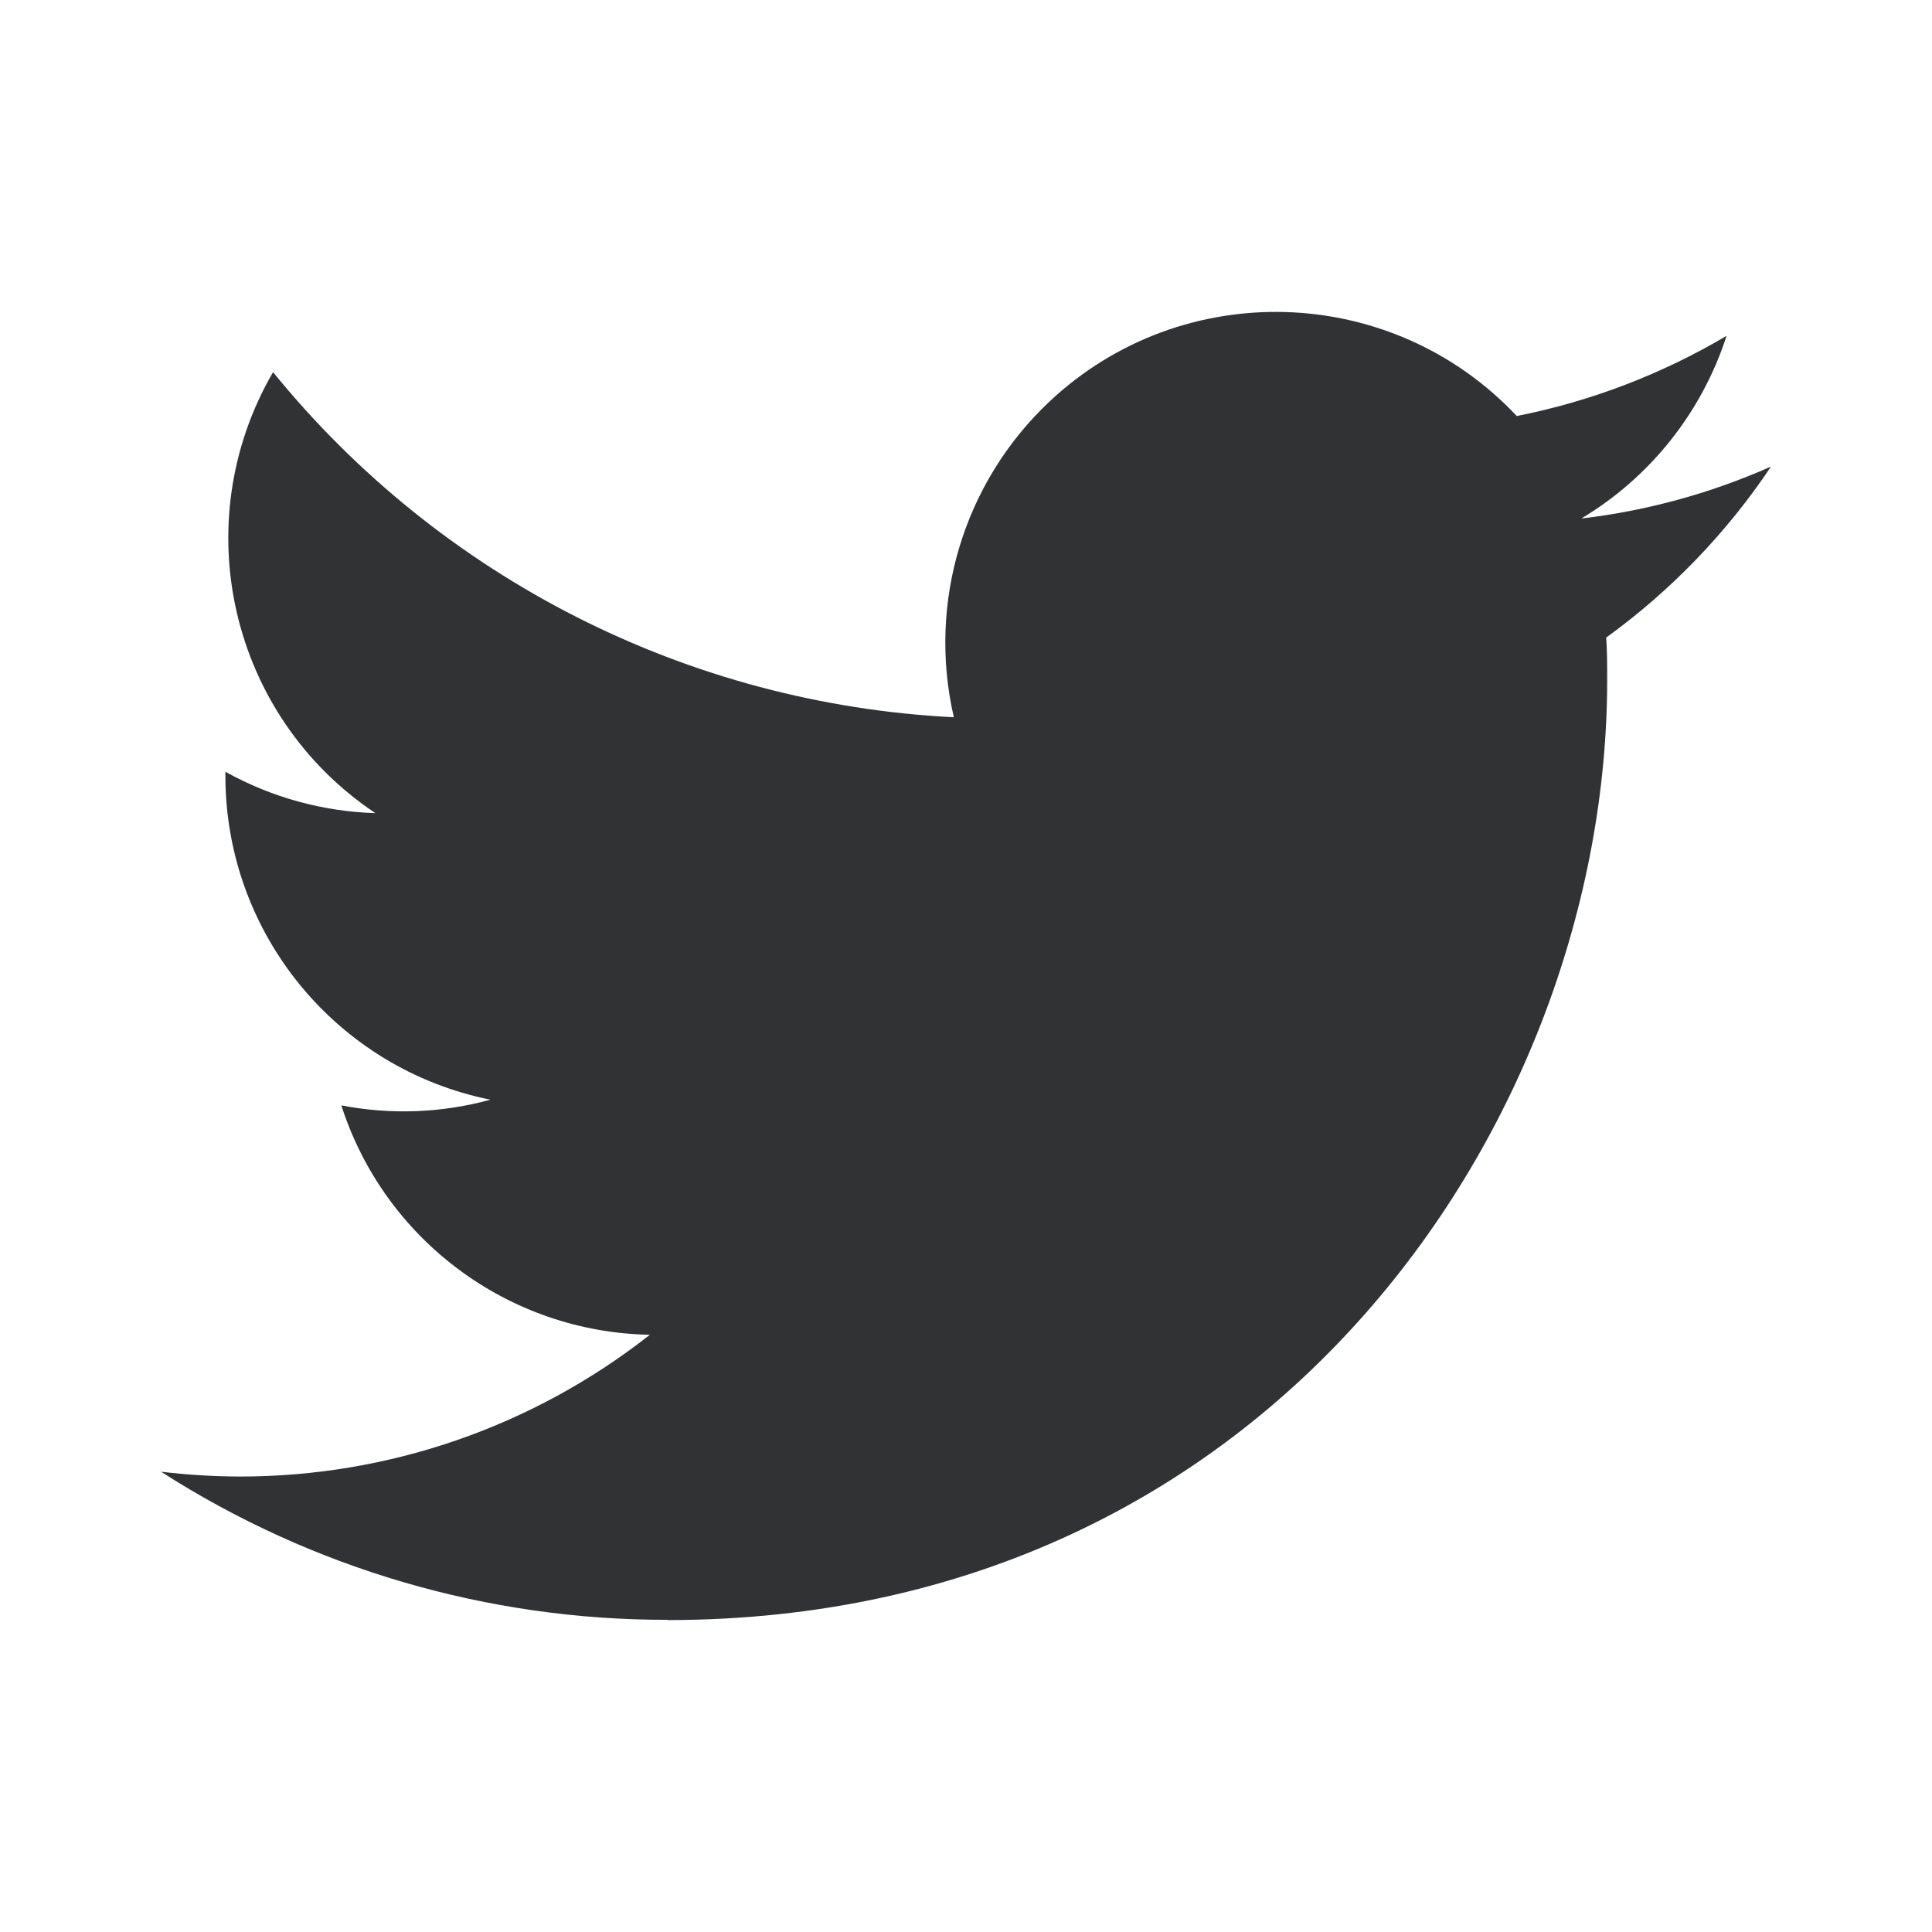
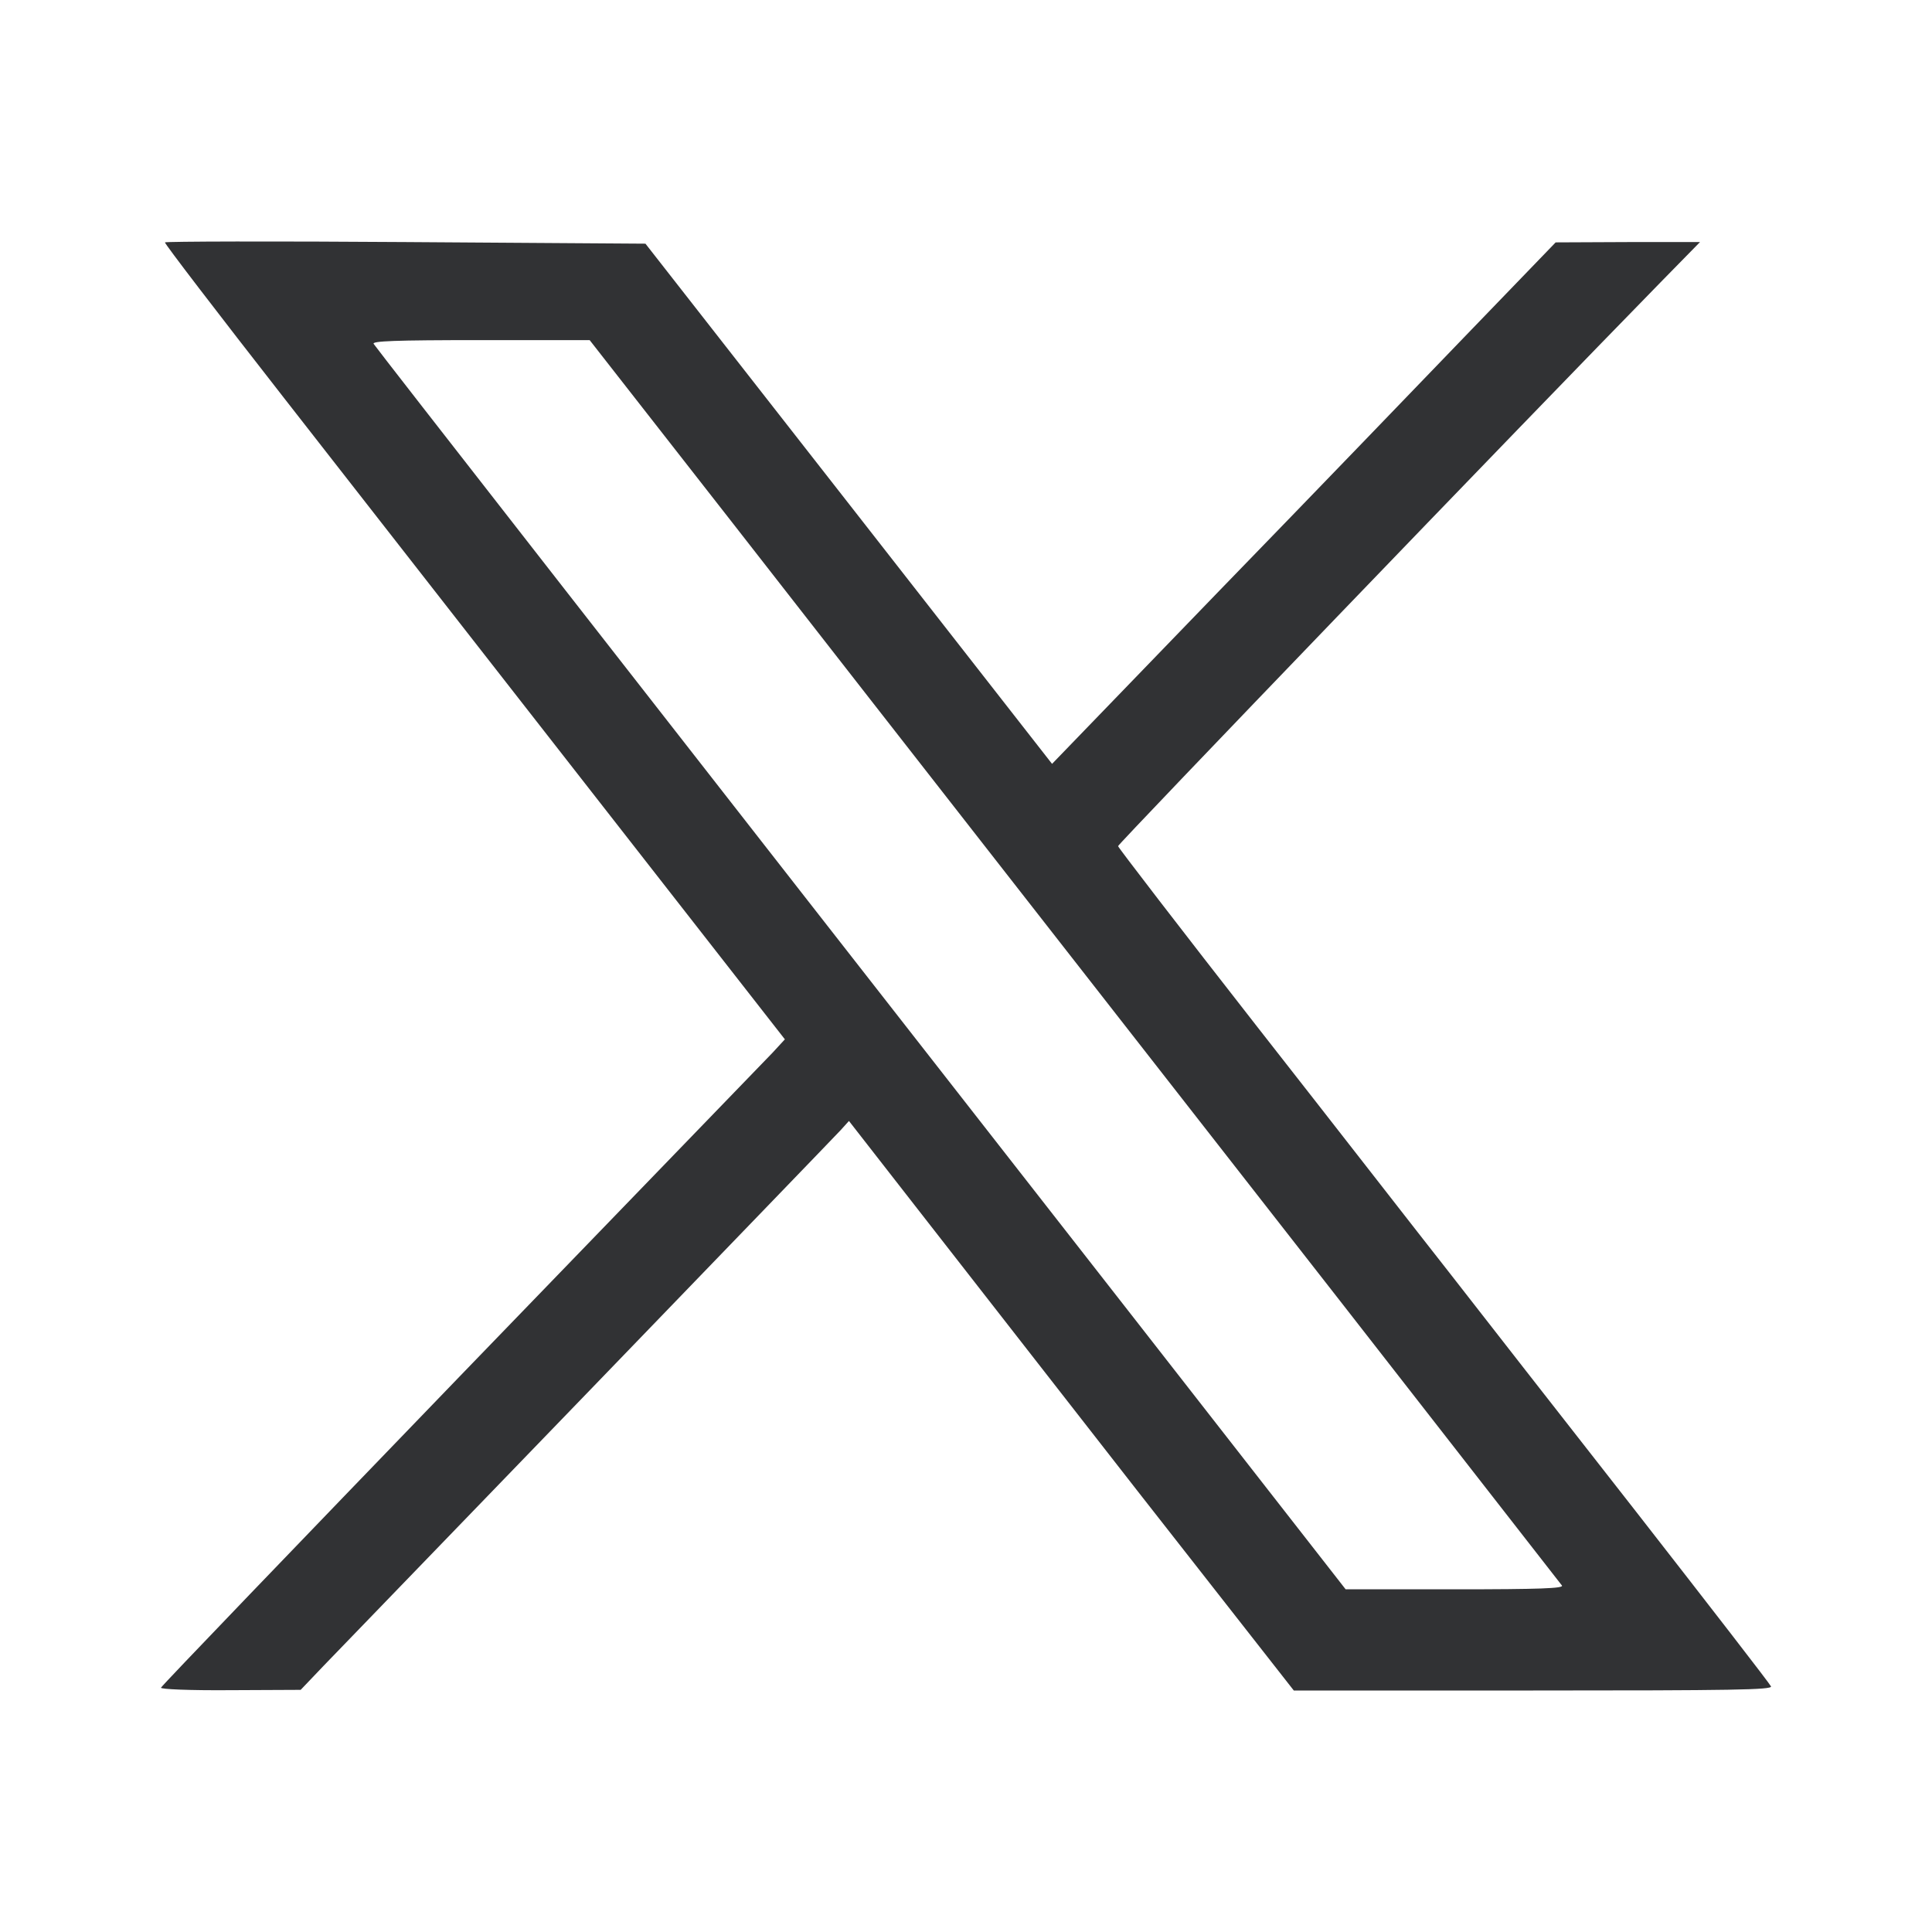
<svg xmlns="http://www.w3.org/2000/svg" width="24" height="24" viewBox="0 0 24 24" fill="none">
-   <path fill-rule="evenodd" clip-rule="evenodd" d="M8.29 20.125C15.837 20.125 19.965 13.873 19.965 8.45C19.965 8.272 19.965 8.096 19.953 7.92C20.756 7.339 21.449 6.62 22 5.796C21.251 6.128 20.457 6.346 19.644 6.441C20.5 5.929 21.141 5.122 21.448 4.172C20.642 4.649 19.761 4.986 18.842 5.168C17.288 3.516 14.688 3.436 13.036 4.989C11.971 5.992 11.519 7.485 11.849 8.91C8.55 8.745 5.476 7.187 3.392 4.623C2.303 6.498 2.859 8.896 4.663 10.101C4.01 10.081 3.371 9.905 2.8 9.587V9.639C2.801 11.593 4.178 13.274 6.092 13.661C5.488 13.826 4.854 13.851 4.24 13.731C4.777 15.403 6.317 16.549 8.073 16.581C6.62 17.724 4.825 18.344 2.977 18.342C2.651 18.341 2.325 18.321 2 18.282C3.877 19.486 6.06 20.125 8.29 20.122" fill="#313234" />
+   <path d="M2.049 3.011C2.041 3.023 2.706 3.891 3.522 4.936C4.338 5.981 6.074 8.205 7.378 9.874L9.75 12.911L9.598 13.076C9.512 13.166 7.768 14.97 5.725 17.083C3.682 19.201 2.004 20.945 2 20.965C1.992 20.984 2.349 21 2.862 20.996L3.735 20.992L4.023 20.69C4.183 20.525 5.668 18.988 7.325 17.272C8.982 15.555 10.386 14.101 10.443 14.039L10.546 13.925L11.366 14.977C11.817 15.555 13.06 17.15 14.127 18.517L16.072 21H19.046C21.52 21 22.016 20.992 22 20.949C21.987 20.918 21.232 19.943 20.322 18.776C19.411 17.613 18.369 16.278 18.008 15.814C17.643 15.351 16.572 13.972 15.62 12.758C14.668 11.54 13.889 10.526 13.889 10.511C13.889 10.483 18.919 5.254 20.629 3.506L21.118 3.007H20.219L19.325 3.011L18.279 4.095C17.704 4.692 16.297 6.154 15.149 7.336L13.069 9.489L10.546 6.26L8.018 3.027L5.044 3.007C3.407 2.995 2.057 2.999 2.049 3.011ZM9.097 6.492C10.07 7.741 11.571 9.662 12.433 10.766C13.294 11.866 15.206 14.318 16.683 16.207C18.16 18.101 19.382 19.668 19.403 19.696C19.427 19.731 19.136 19.743 18.073 19.743H16.716L14.024 16.294C7.813 8.346 4.679 4.331 4.642 4.272C4.617 4.237 4.896 4.225 5.967 4.225H7.325L9.097 6.492Z" fill="#313234" />
</svg>
